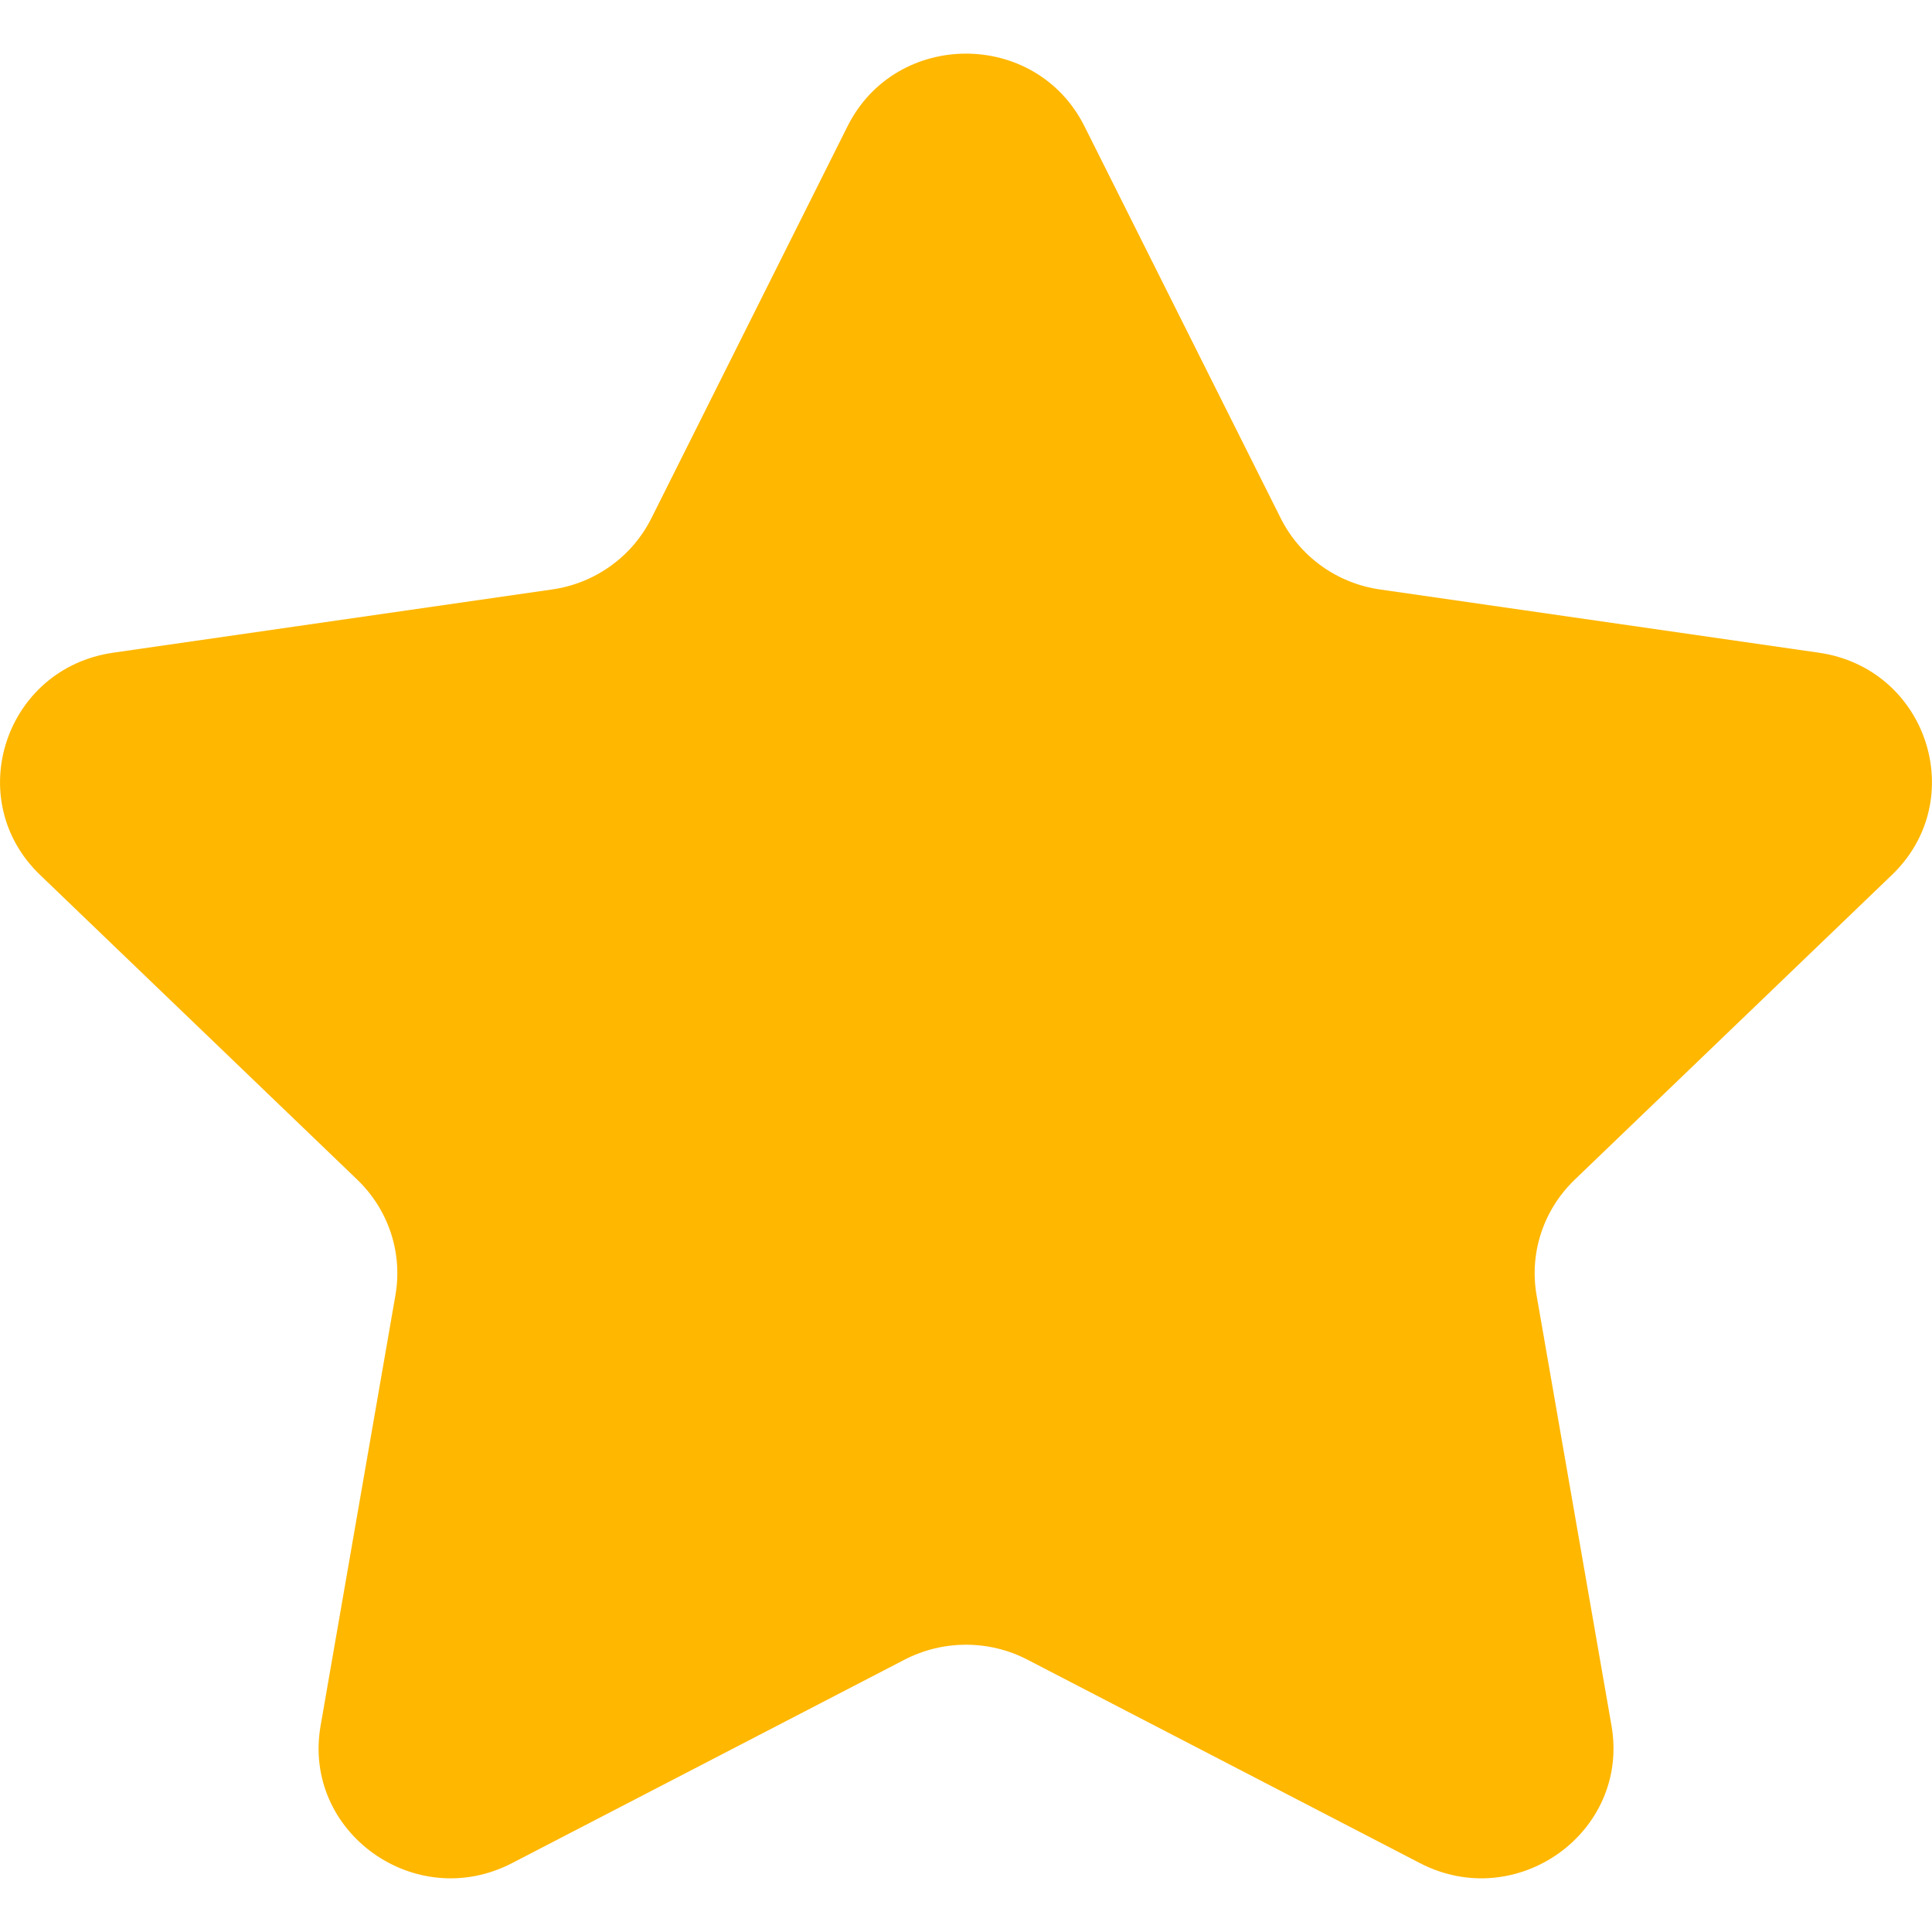
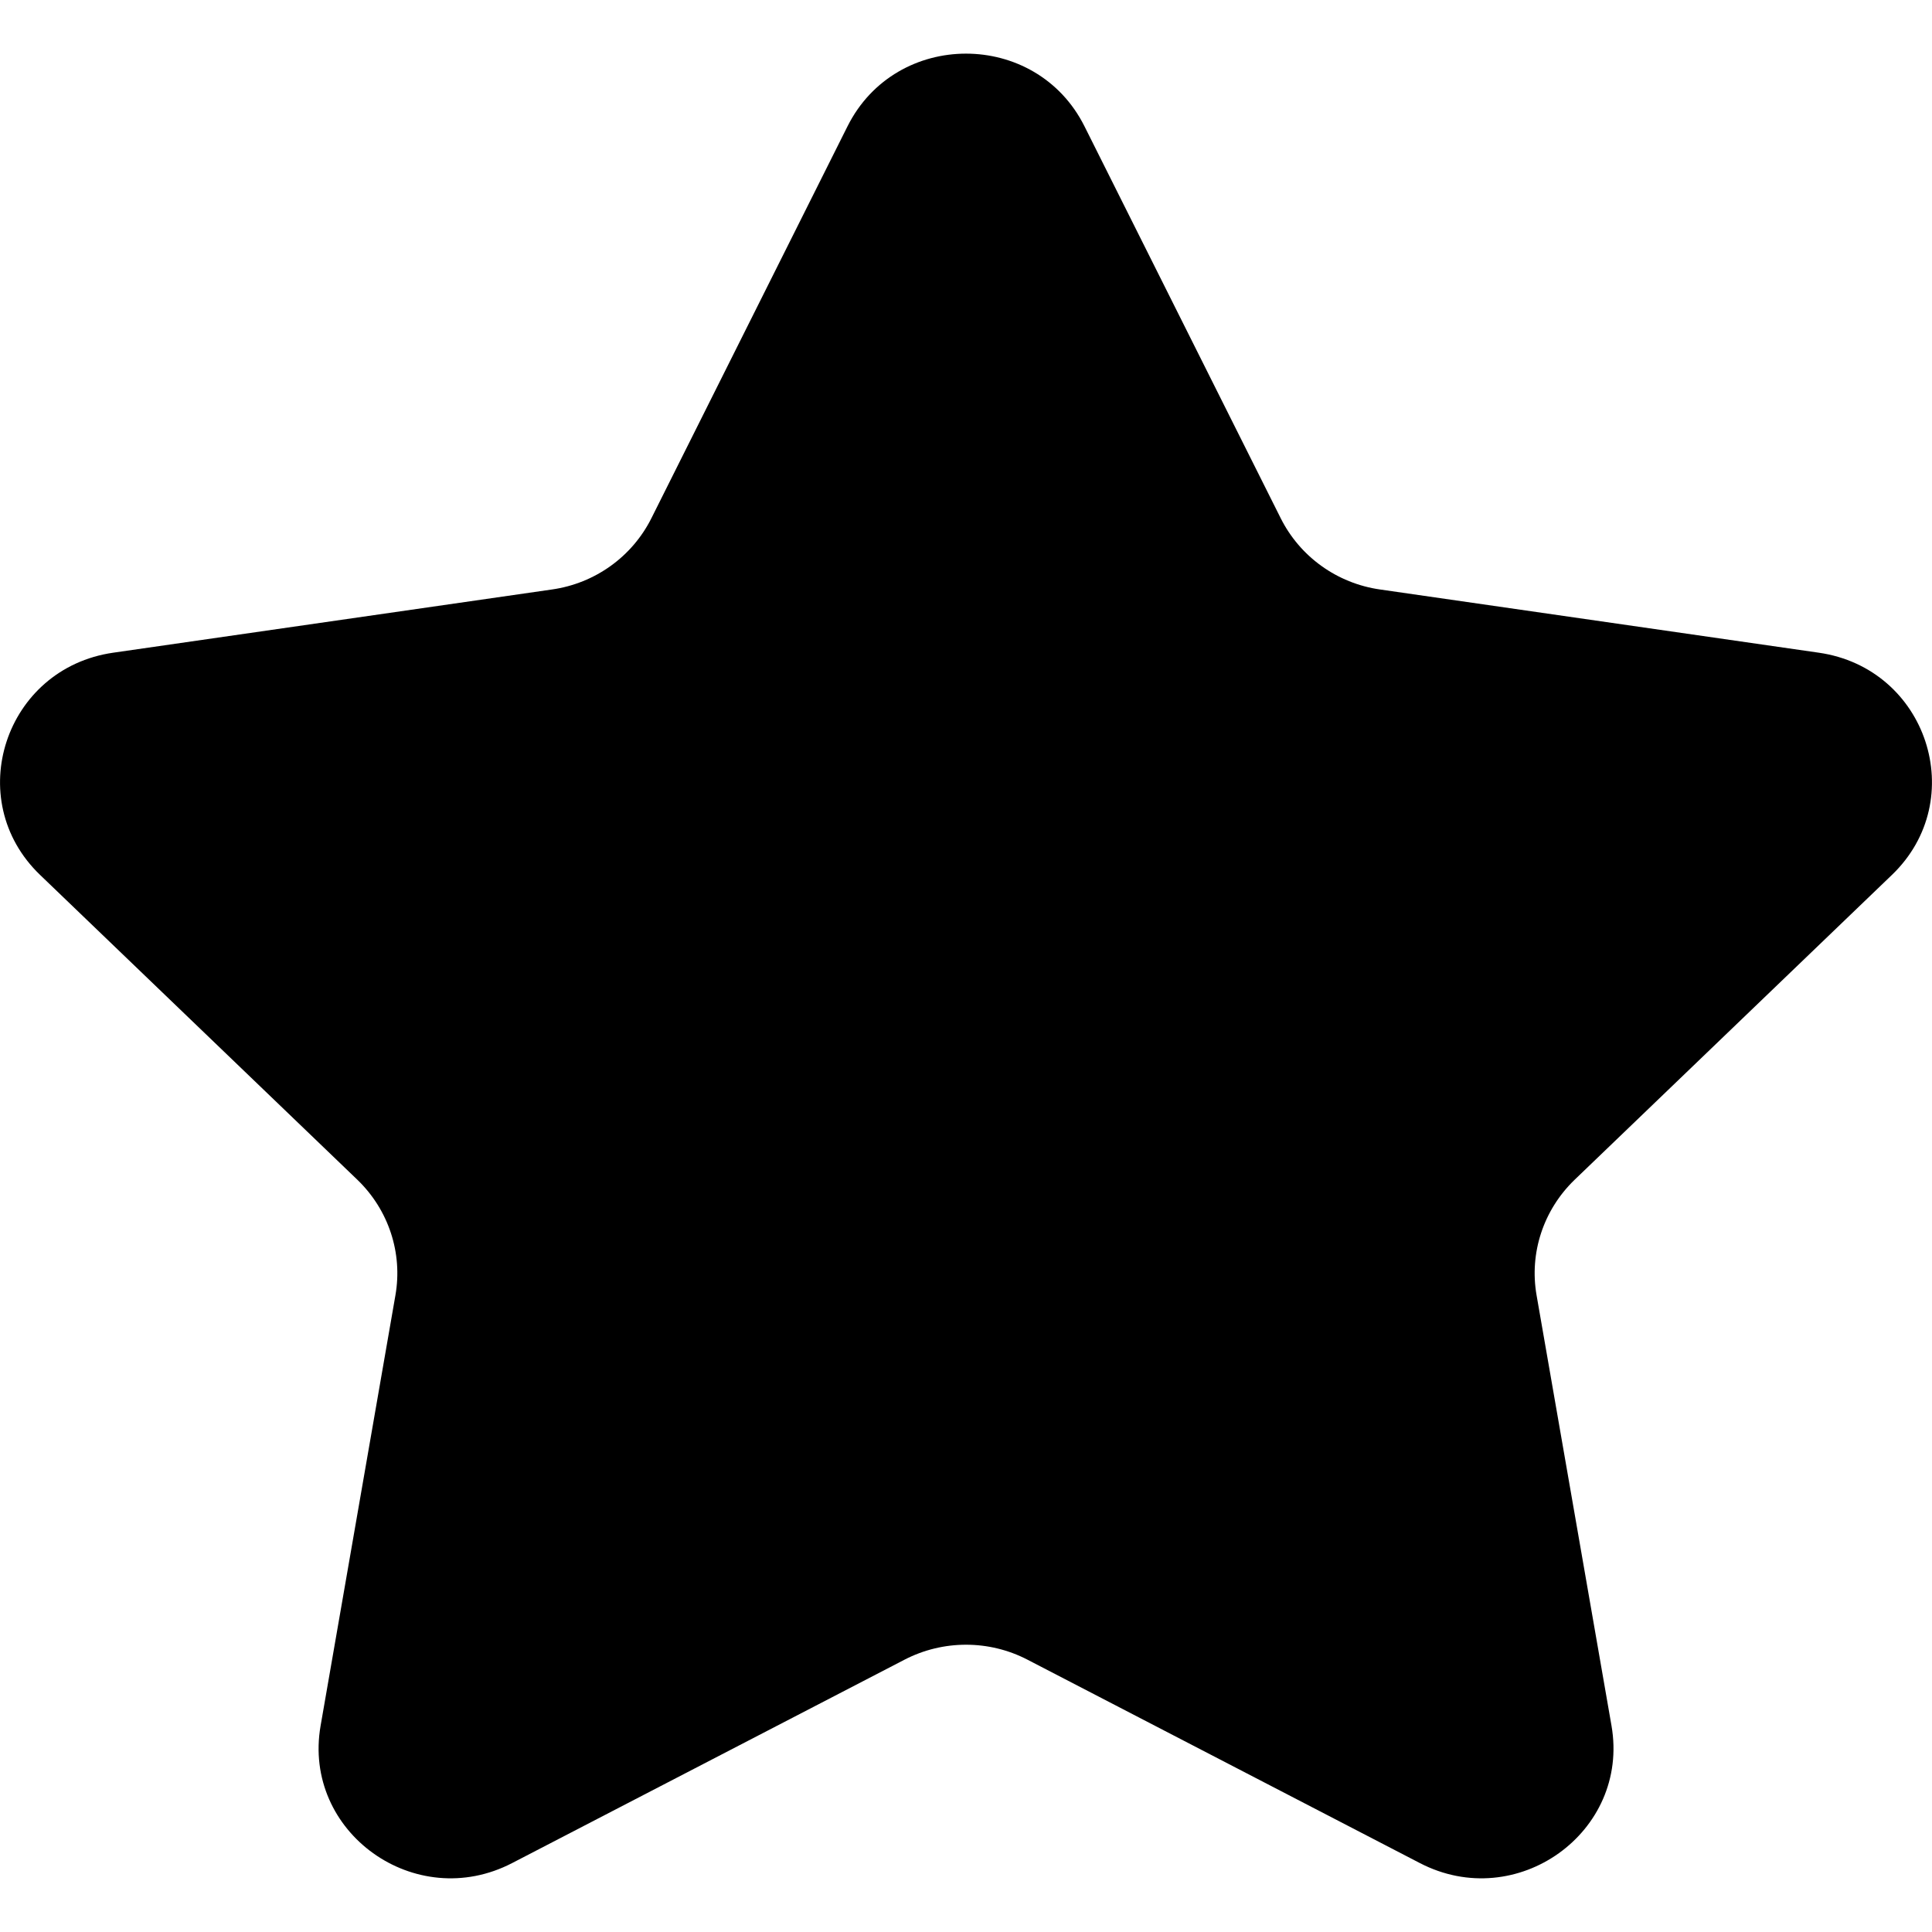
- <svg xmlns="http://www.w3.org/2000/svg" width="18" height="18" viewBox="0 0 18 18" fill="none">
-   <path fillRule="evenodd" clipRule="evenodd" d="M10.104 1.177L11.932 4.828C12.111 5.186 12.457 5.435 12.857 5.492L16.945 6.081C17.955 6.226 18.357 7.451 17.626 8.152L14.67 10.992C14.38 11.272 14.247 11.673 14.316 12.068L15.014 16.078C15.186 17.07 14.13 17.827 13.227 17.357L9.573 15.463C9.215 15.277 8.786 15.277 8.427 15.463L4.773 17.357C3.87 17.827 2.814 17.07 2.987 16.078L3.684 12.068C3.753 11.673 3.62 11.272 3.33 10.992L0.374 8.152C-0.357 7.451 0.045 6.226 1.055 6.081L5.143 5.492C5.544 5.435 5.89 5.186 6.069 4.828L7.896 1.177C8.348 0.274 9.652 0.274 10.104 1.177Z" fill="#FFB700" />
+ <svg xmlns="http://www.w3.org/2000/svg" width="18" height="18" fill="none">
+   <path fillRule="evenodd" clipRule="evenodd" d="M10.104 1.177L11.932 4.828C12.111 5.186 12.457 5.435 12.857 5.492L16.945 6.081C17.955 6.226 18.357 7.451 17.626 8.152L14.67 10.992C14.38 11.272 14.247 11.673 14.316 12.068L15.014 16.078C15.186 17.07 14.13 17.827 13.227 17.357L9.573 15.463C9.215 15.277 8.786 15.277 8.427 15.463L4.773 17.357C3.87 17.827 2.814 17.07 2.987 16.078L3.684 12.068C3.753 11.673 3.62 11.272 3.33 10.992L0.374 8.152C-0.357 7.451 0.045 6.226 1.055 6.081L5.143 5.492C5.544 5.435 5.89 5.186 6.069 4.828L7.896 1.177C8.348 0.274 9.652 0.274 10.104 1.177Z" fill="currentColor" />
</svg>
